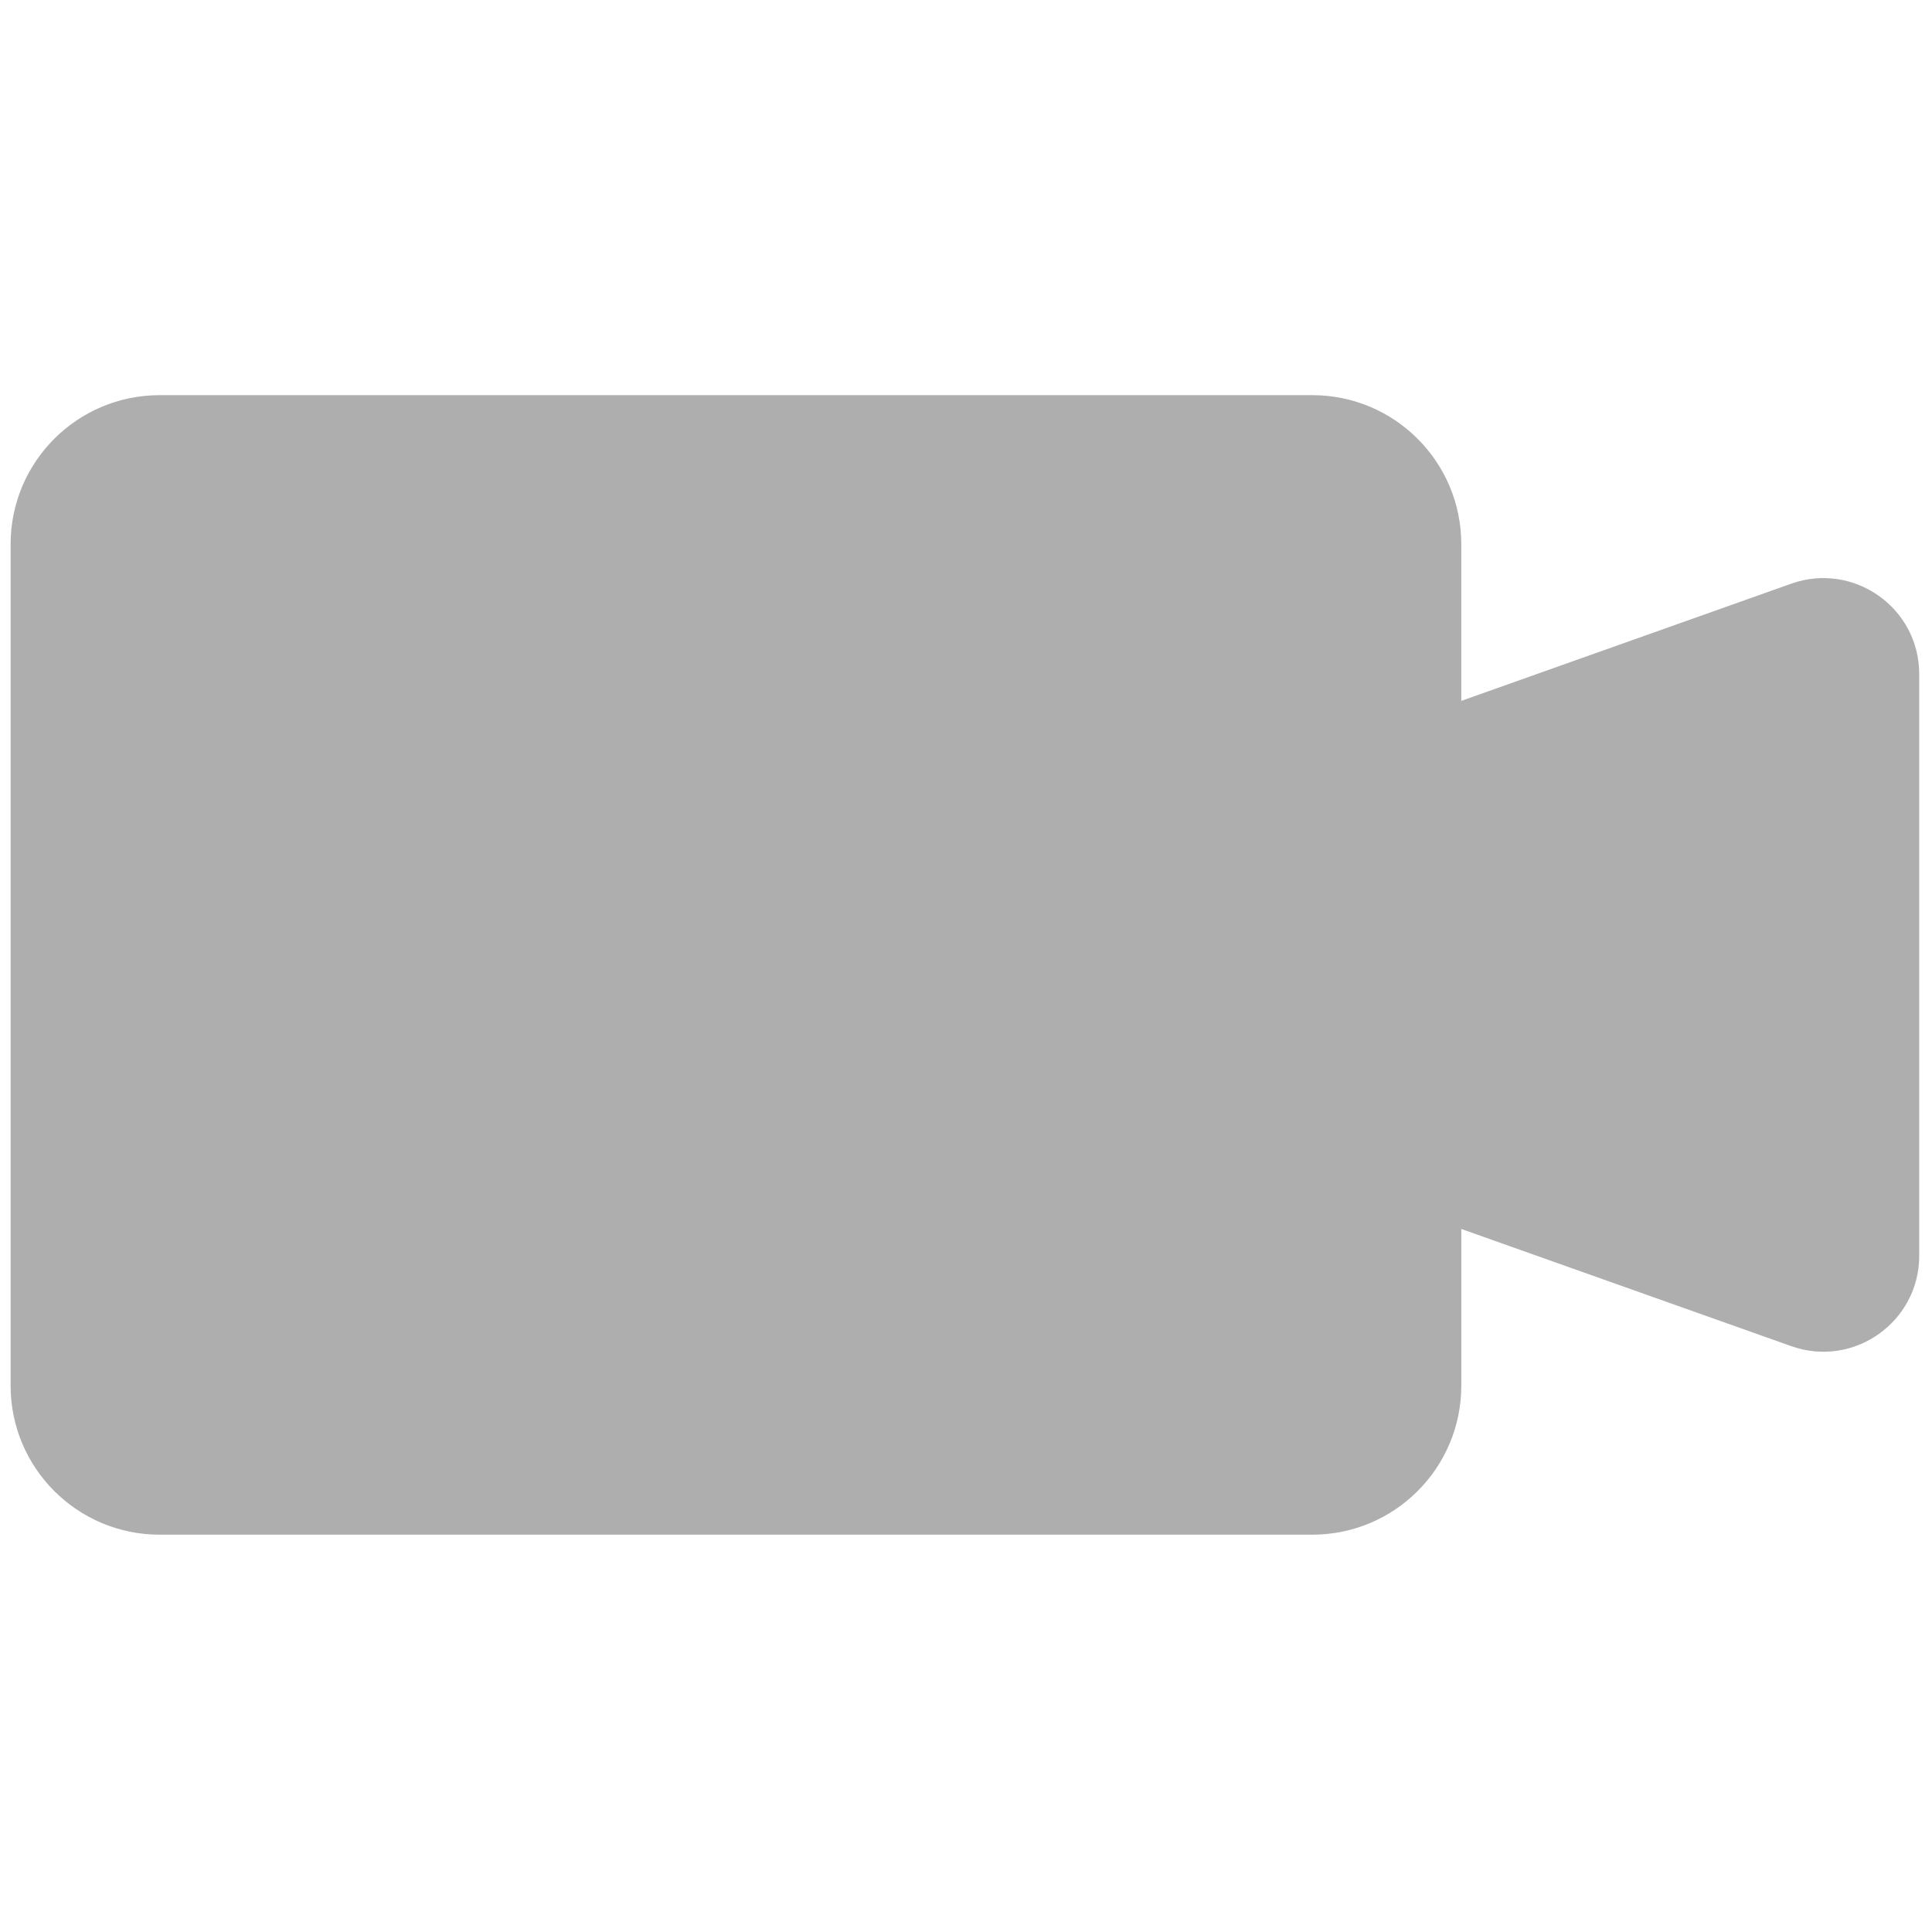
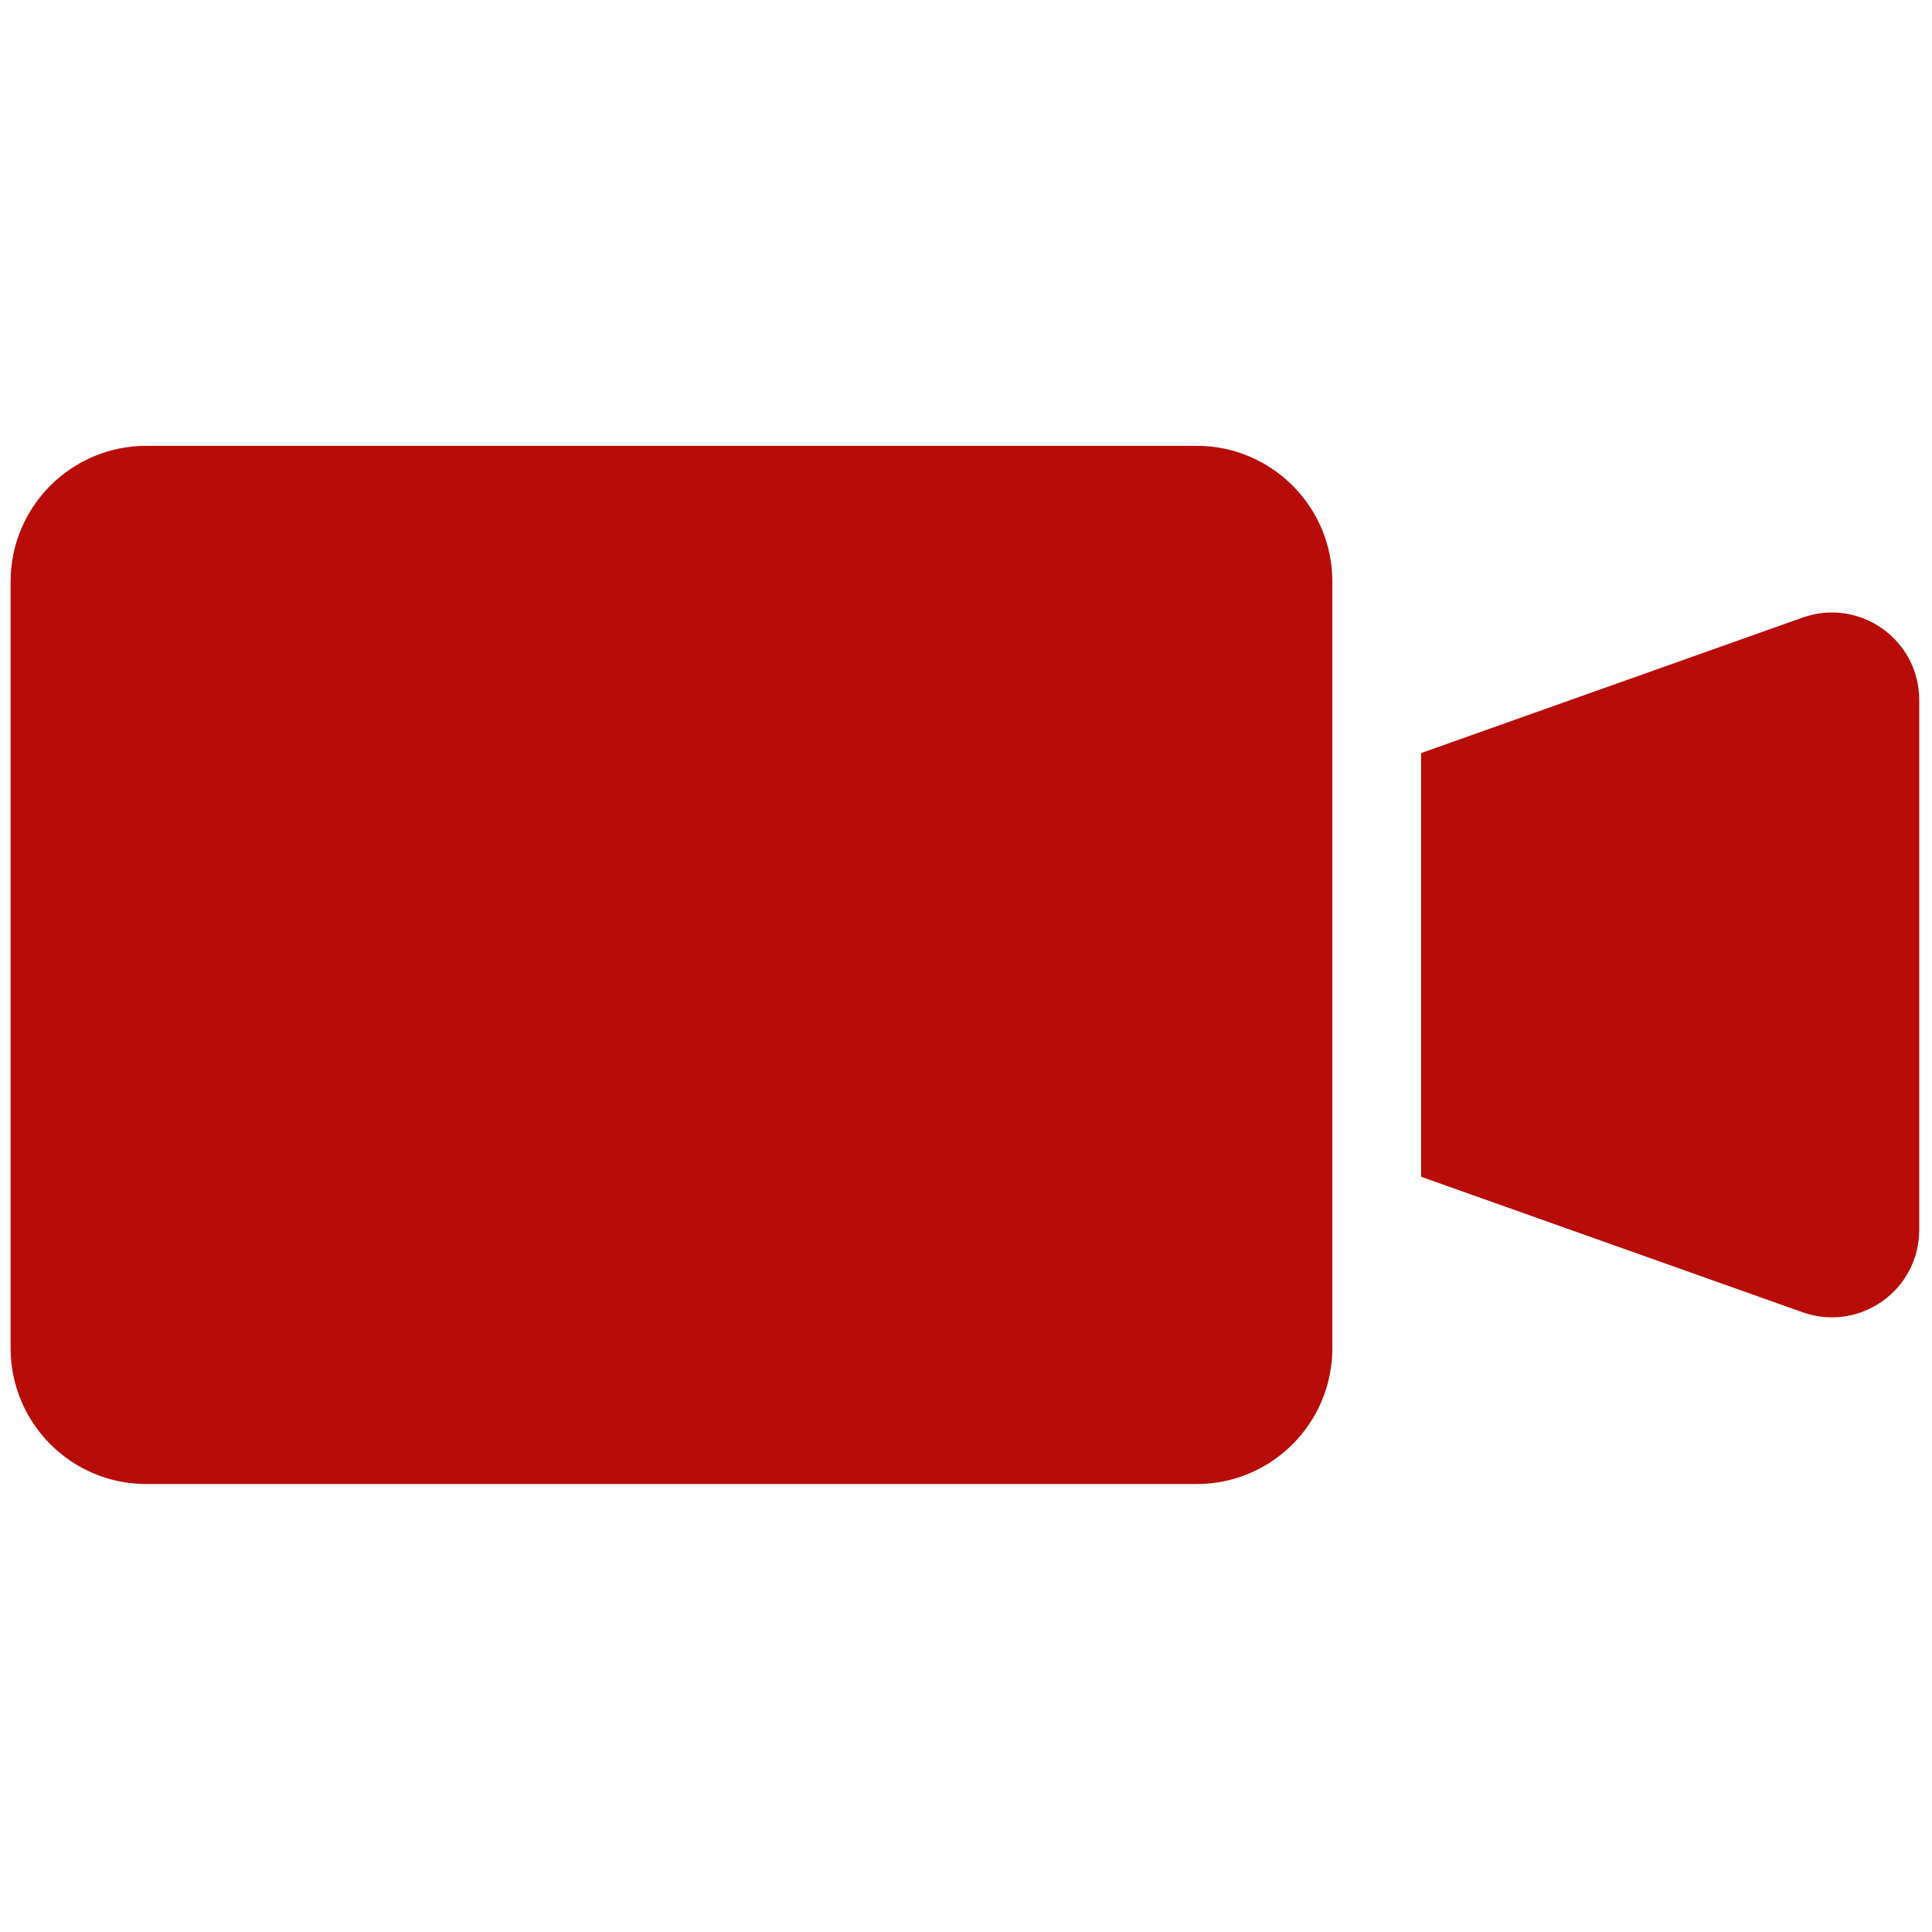
<svg xmlns="http://www.w3.org/2000/svg" version="1.1" width="256" height="256" viewBox="0 0 256 256" xml:space="preserve">
  <g style="stroke: none; stroke-width: 0; stroke-dasharray: none; stroke-linecap: butt; stroke-linejoin: miter; stroke-miterlimit: 10; fill: none; fill-rule: nonzero; opacity: 1;" transform="translate(1.406593 1.406593) scale(2.81 2.81)">
-     <path d="M 83.964 27.023 l -15.558 5.526 V 25.16 c 0 -3.881 -3.146 -7.027 -7.027 -7.027 H 7.027 C 3.146 18.133 0 21.279 0 25.16 V 64.84 c 0 3.881 3.146 7.027 7.027 7.027 H 61.38 c 3.881 0 7.027 -3.146 7.027 -7.027 v -7.389 l 15.558 5.526 C 86.908 64.022 90 61.839 90 58.715 V 31.285 C 90 28.161 86.908 25.978 83.964 27.023 z" style="stroke: none; stroke-width: 1; stroke-dasharray: none; stroke-linecap: butt; stroke-linejoin: miter; stroke-miterlimit: 10; fill: rgb(174,174,174); fill-rule: nonzero; opacity: 1;" transform=" matrix(1 0 0 1 0 0) " stroke-linecap="round" />
+     <path d="M 55.924 69.479 H 6.402 C 2.866 69.479 0 66.612 0 63.076 V 26.924 c 0 -3.536 2.866 -6.402 6.402 -6.402 h 49.522 c 3.536 0 6.402 2.866 6.402 6.402 v 36.152 C 62.326 66.612 59.46 69.479 55.924 69.479 z" style="stroke: none; stroke-width: 1; stroke-dasharray: none; stroke-linecap: butt; stroke-linejoin: miter; stroke-miterlimit: 10; fill: rgb(184,12,9); fill-rule: nonzero; opacity: 1;" transform=" matrix(1 0 0 1 0 0) " stroke-linecap="round" />
+     <path d="M 84.501 61.379 l -17.991 -6.39 V 35.011 l 17.991 -6.39 C 87.183 27.669 90 29.658 90 32.504 v 24.993 C 90 60.342 87.183 62.331 84.501 61.379 z" style="stroke: none; stroke-width: 1; stroke-dasharray: none; stroke-linecap: butt; stroke-linejoin: miter; stroke-miterlimit: 10; fill: rgb(184,12,9); fill-rule: nonzero; opacity: 1;" transform=" matrix(1 0 0 1 0 0) " stroke-linecap="round" />
  </g>
</svg>
